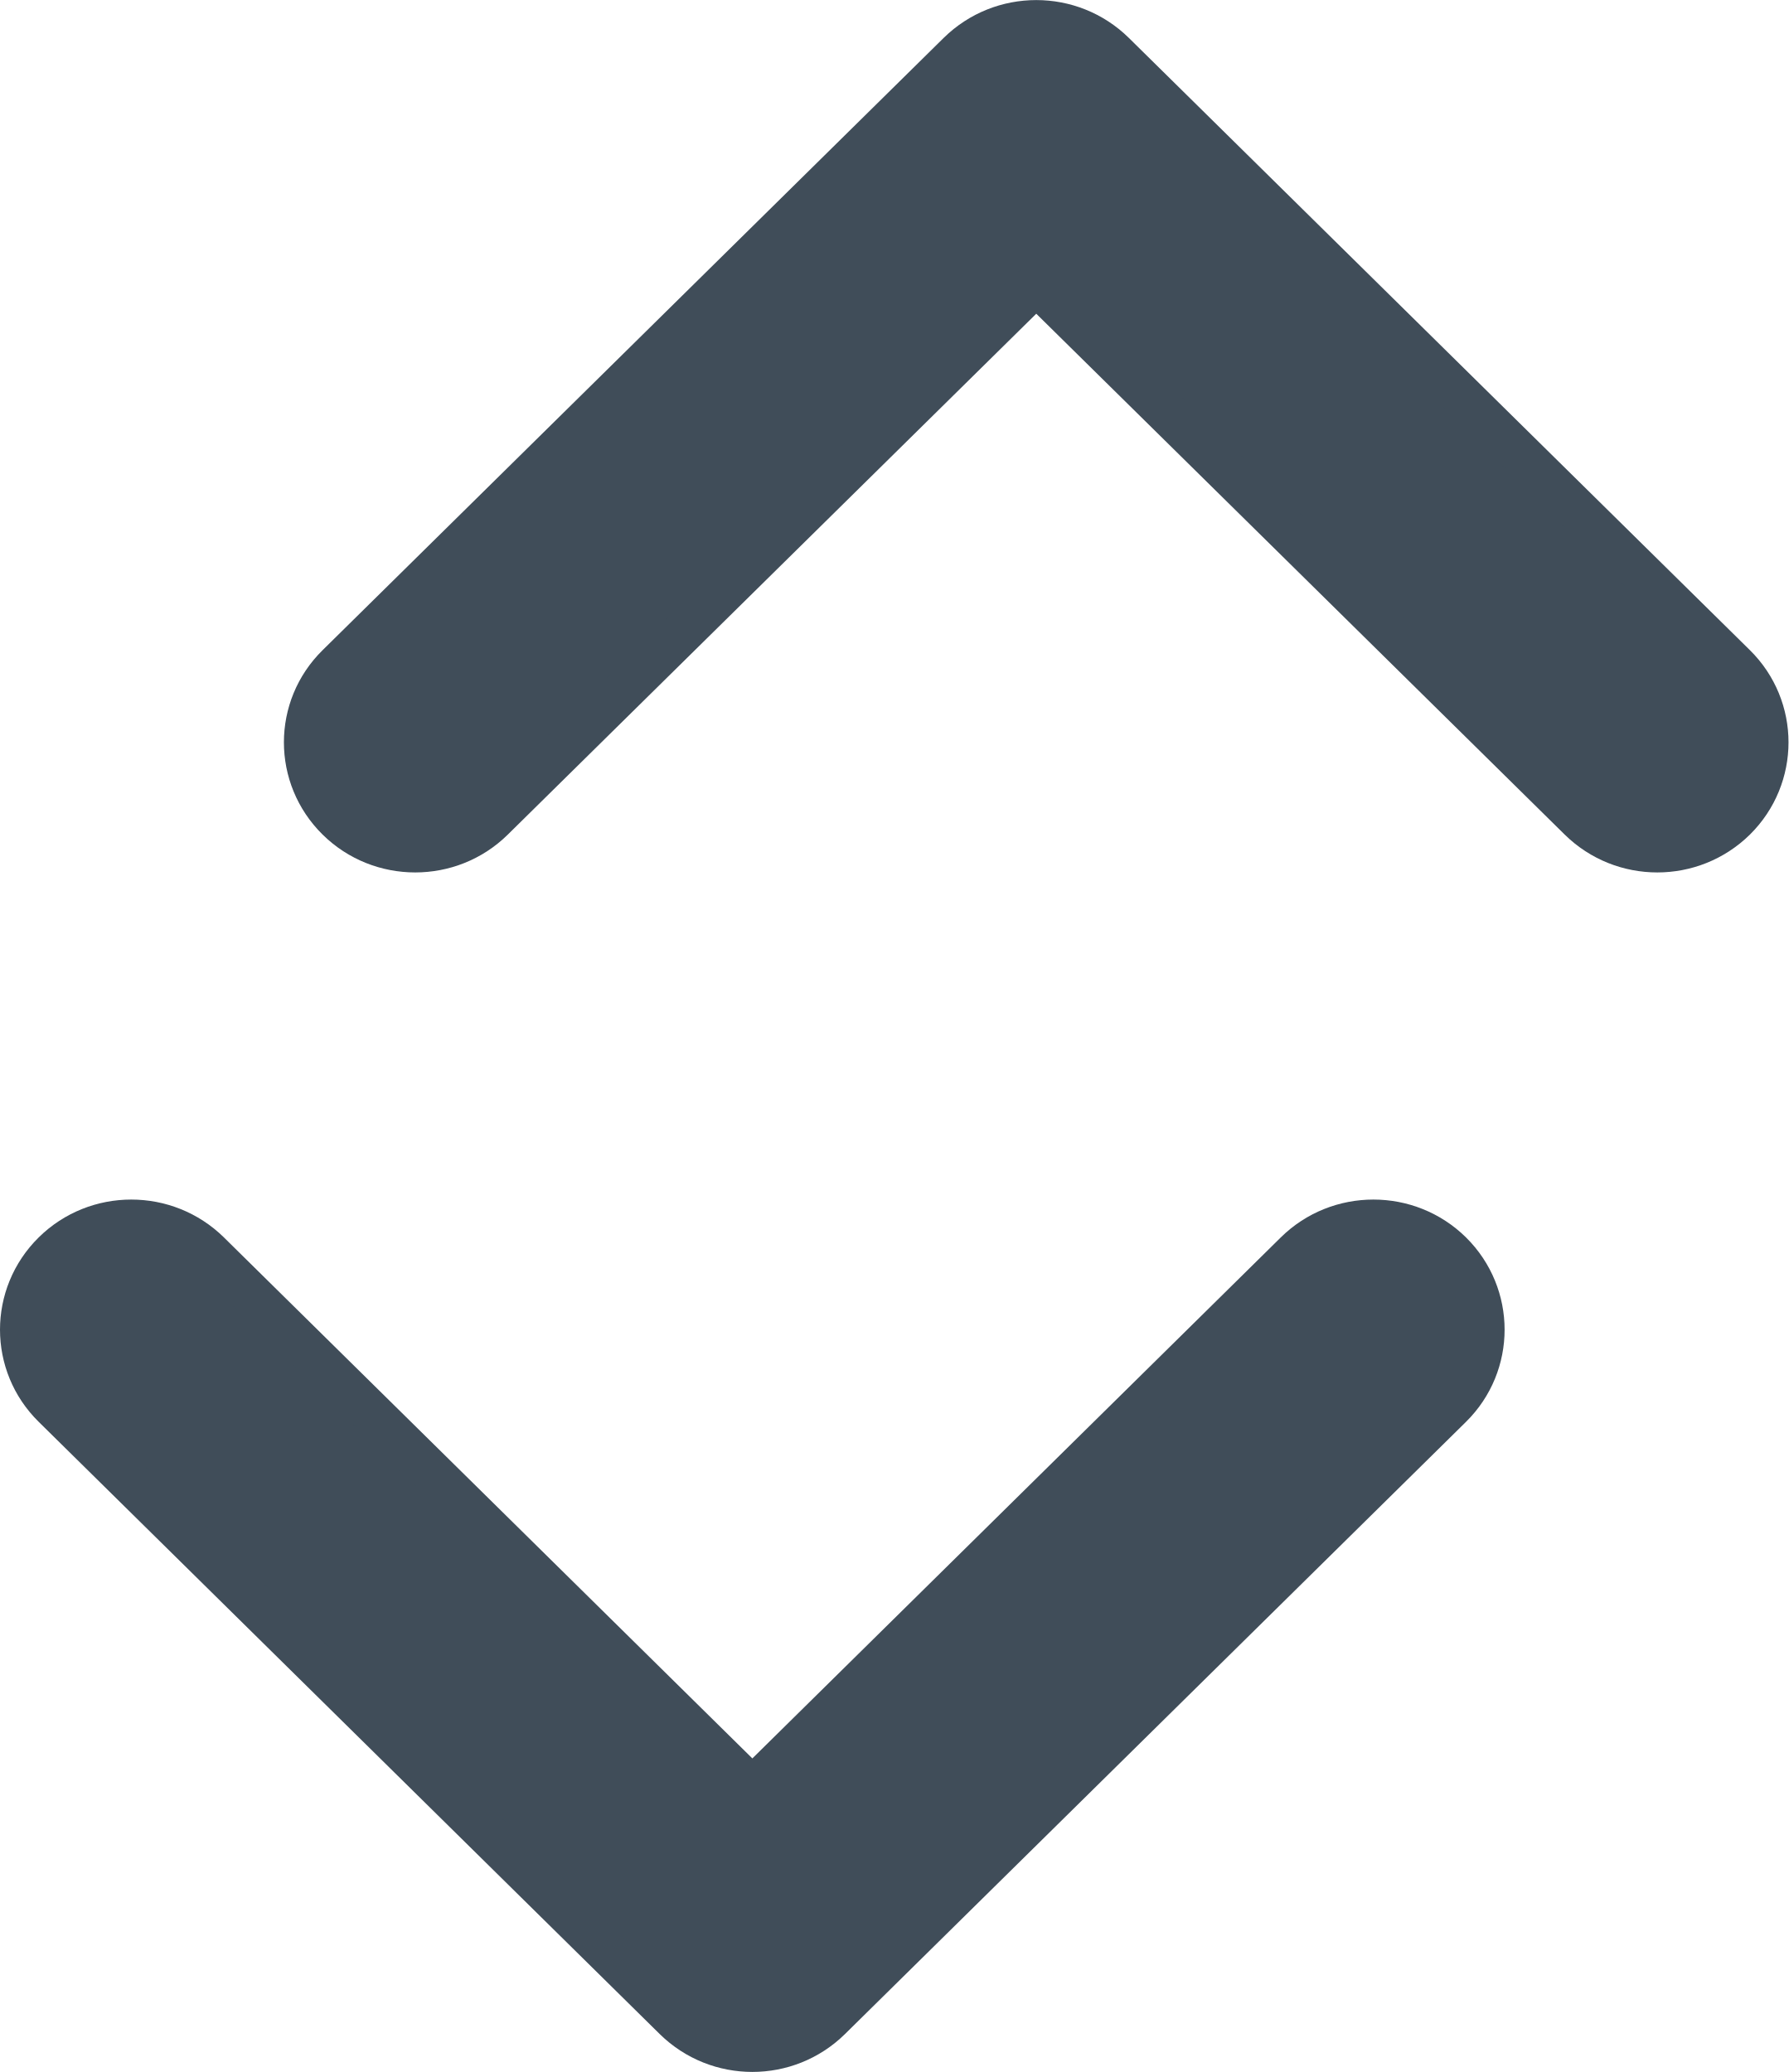
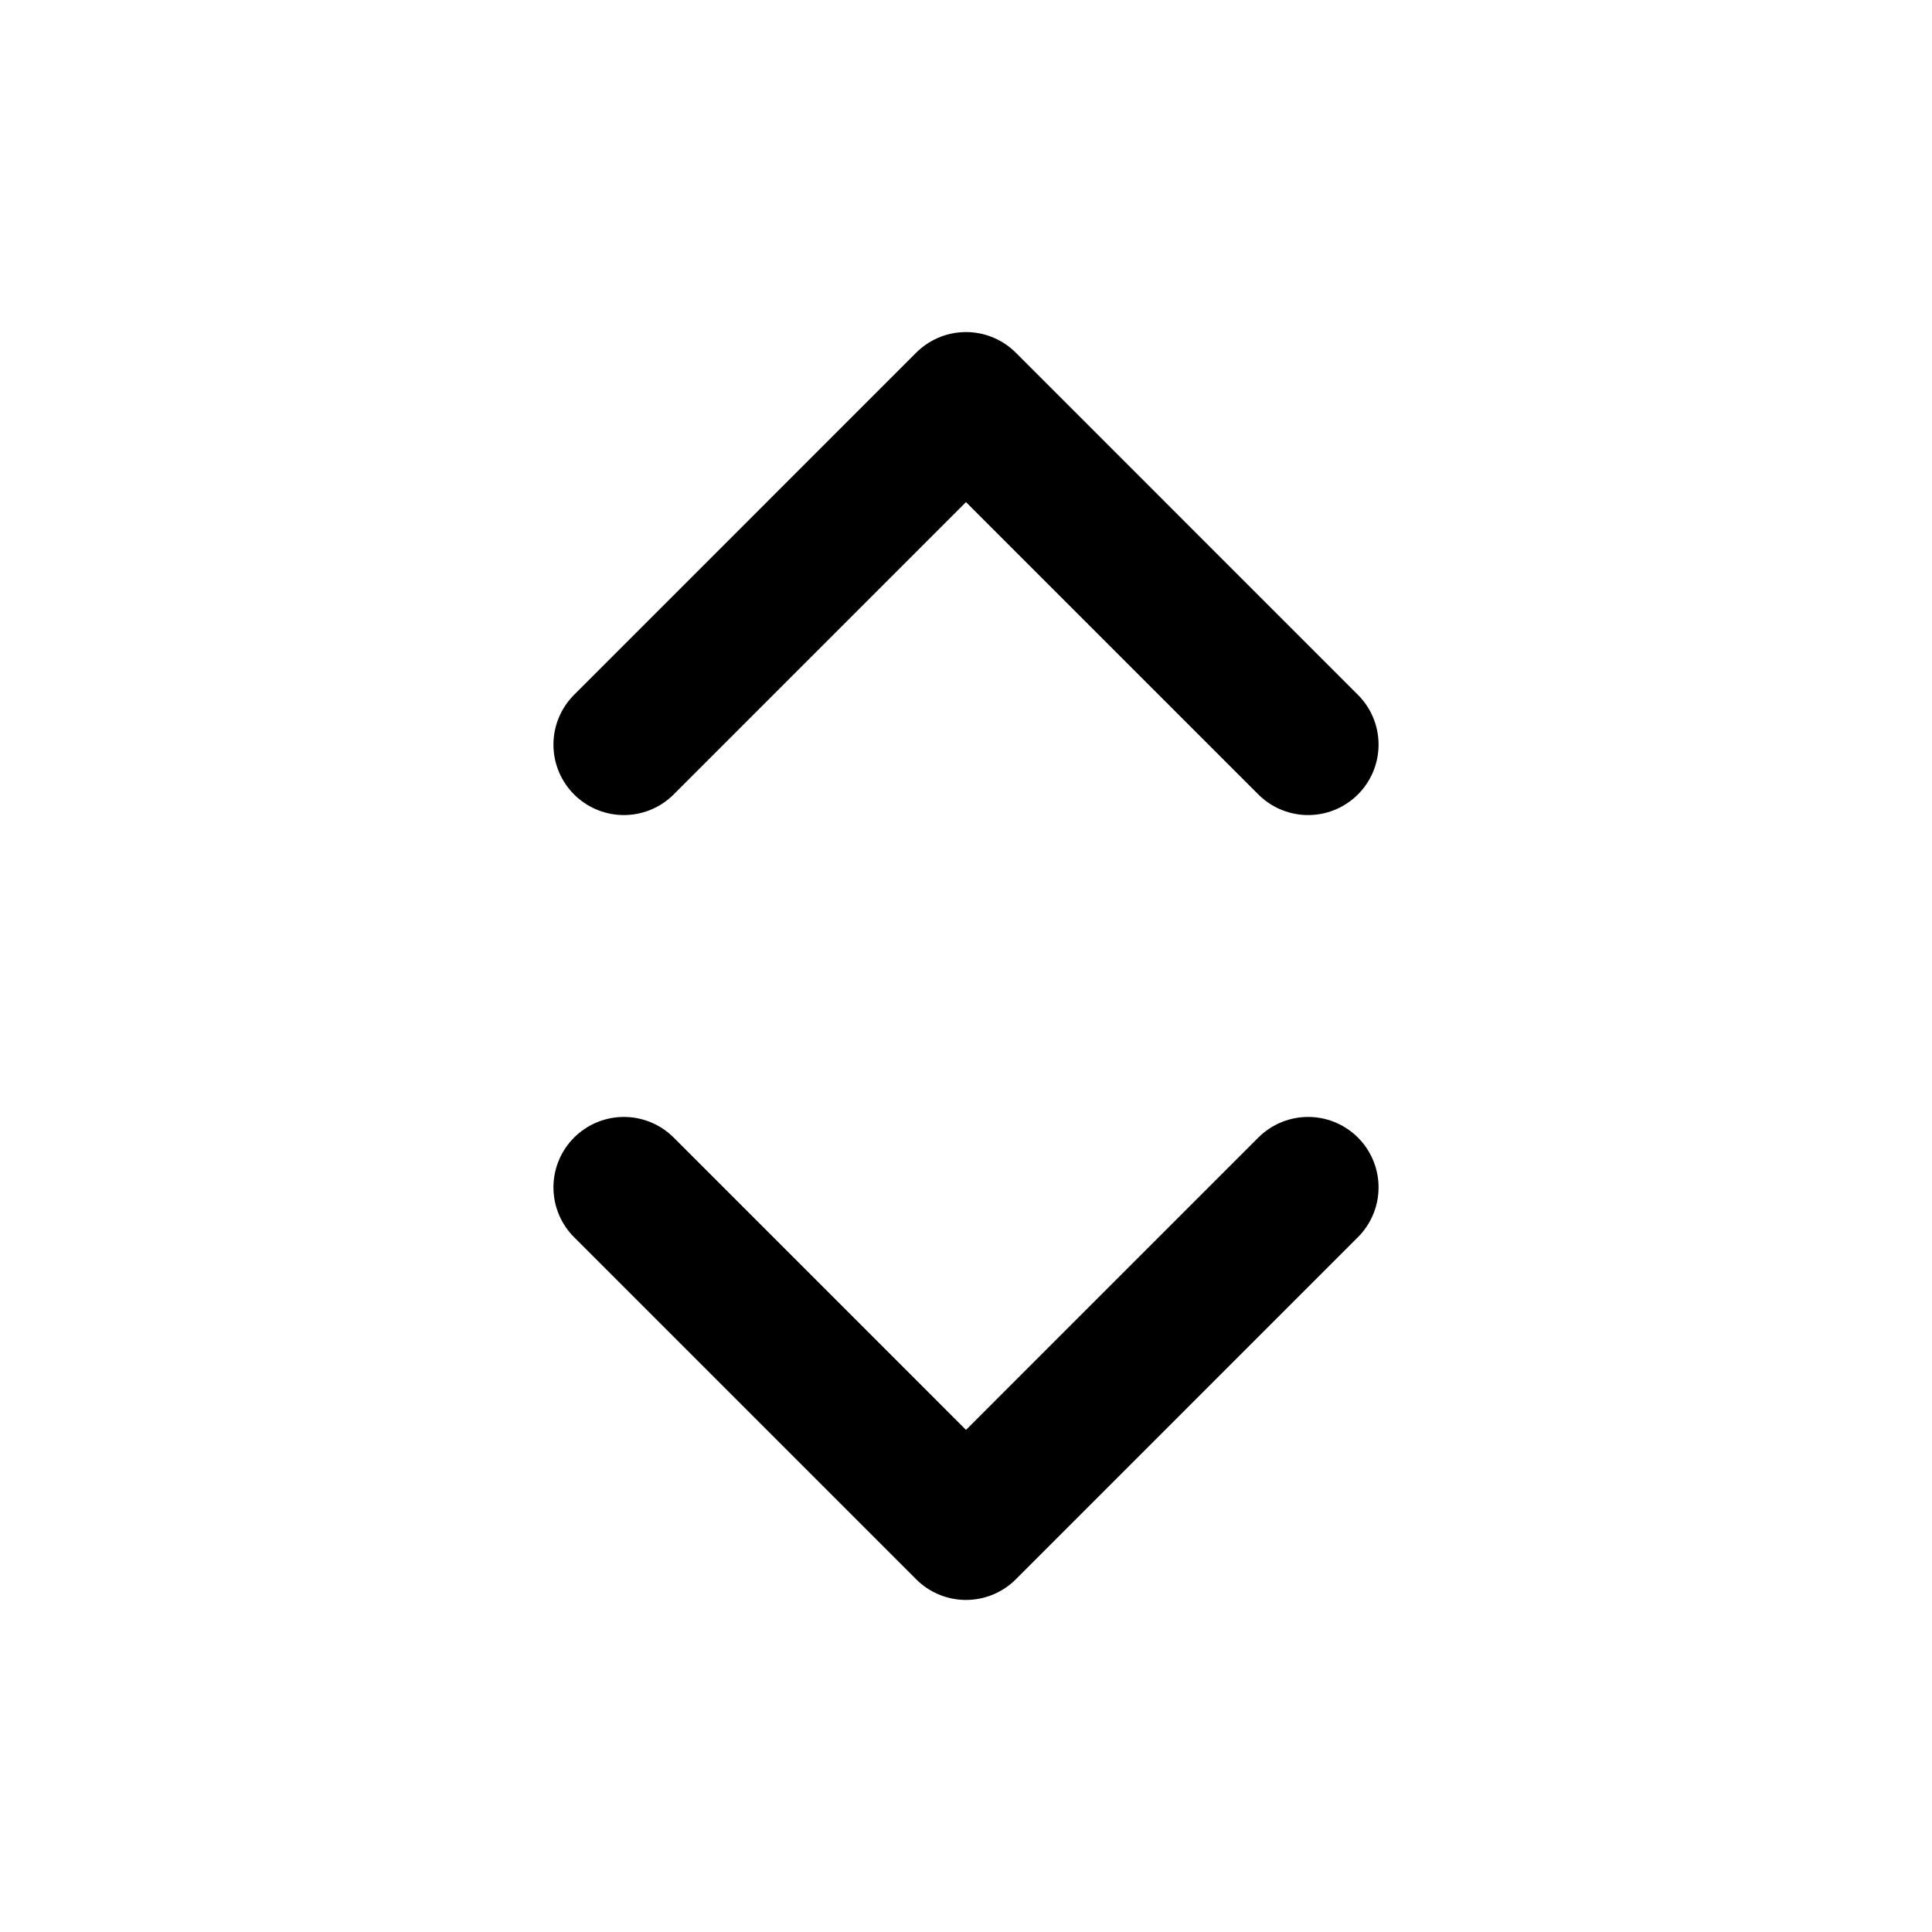
- <svg xmlns="http://www.w3.org/2000/svg" overflow="visible" style="display: block;" width="12.6" height="14.6" viewBox="0 0 12.6 14.6" fill="none">
-   <g id="chevron-down-up">
-     <path id="Vector" d="M9.128 8.826C9.43 8.528 9.92 8.528 10.222 8.826C10.525 9.126 10.525 9.613 10.222 9.912L5.847 14.226C5.544 14.524 5.056 14.524 4.753 14.226L0.378 9.912C0.074 9.613 0.074 9.126 0.378 8.826C0.68 8.528 1.169 8.528 1.472 8.826L5.3 12.601L9.128 8.826Z" fill="#404D59" stroke="#404D59" stroke-width="0.3" />
-     <path id="Vector_2" d="M3.472 5.774C3.17 6.072 2.68 6.072 2.378 5.774C2.074 5.474 2.074 4.987 2.378 4.688L6.753 0.374C7.056 0.076 7.544 0.076 7.847 0.374L12.222 4.688C12.525 4.987 12.525 5.474 12.222 5.774C11.919 6.072 11.431 6.072 11.128 5.774L7.3 2L3.472 5.774Z" fill="#404D59" stroke="#404D59" stroke-width="0.3" />
-   </g>
+ <svg xmlns="http://www.w3.org/2000/svg" width="24" height="24" viewBox="0 0 24 24" fill="none" stroke="currentColor" stroke-width="1.75" stroke-linecap="round" stroke-linejoin="round">
+   <path d="M7.75 9.25 12 5l4.25 4.25" />
+   <path d="M7.75 14.75 12 19l4.25-4.25" />
</svg>
